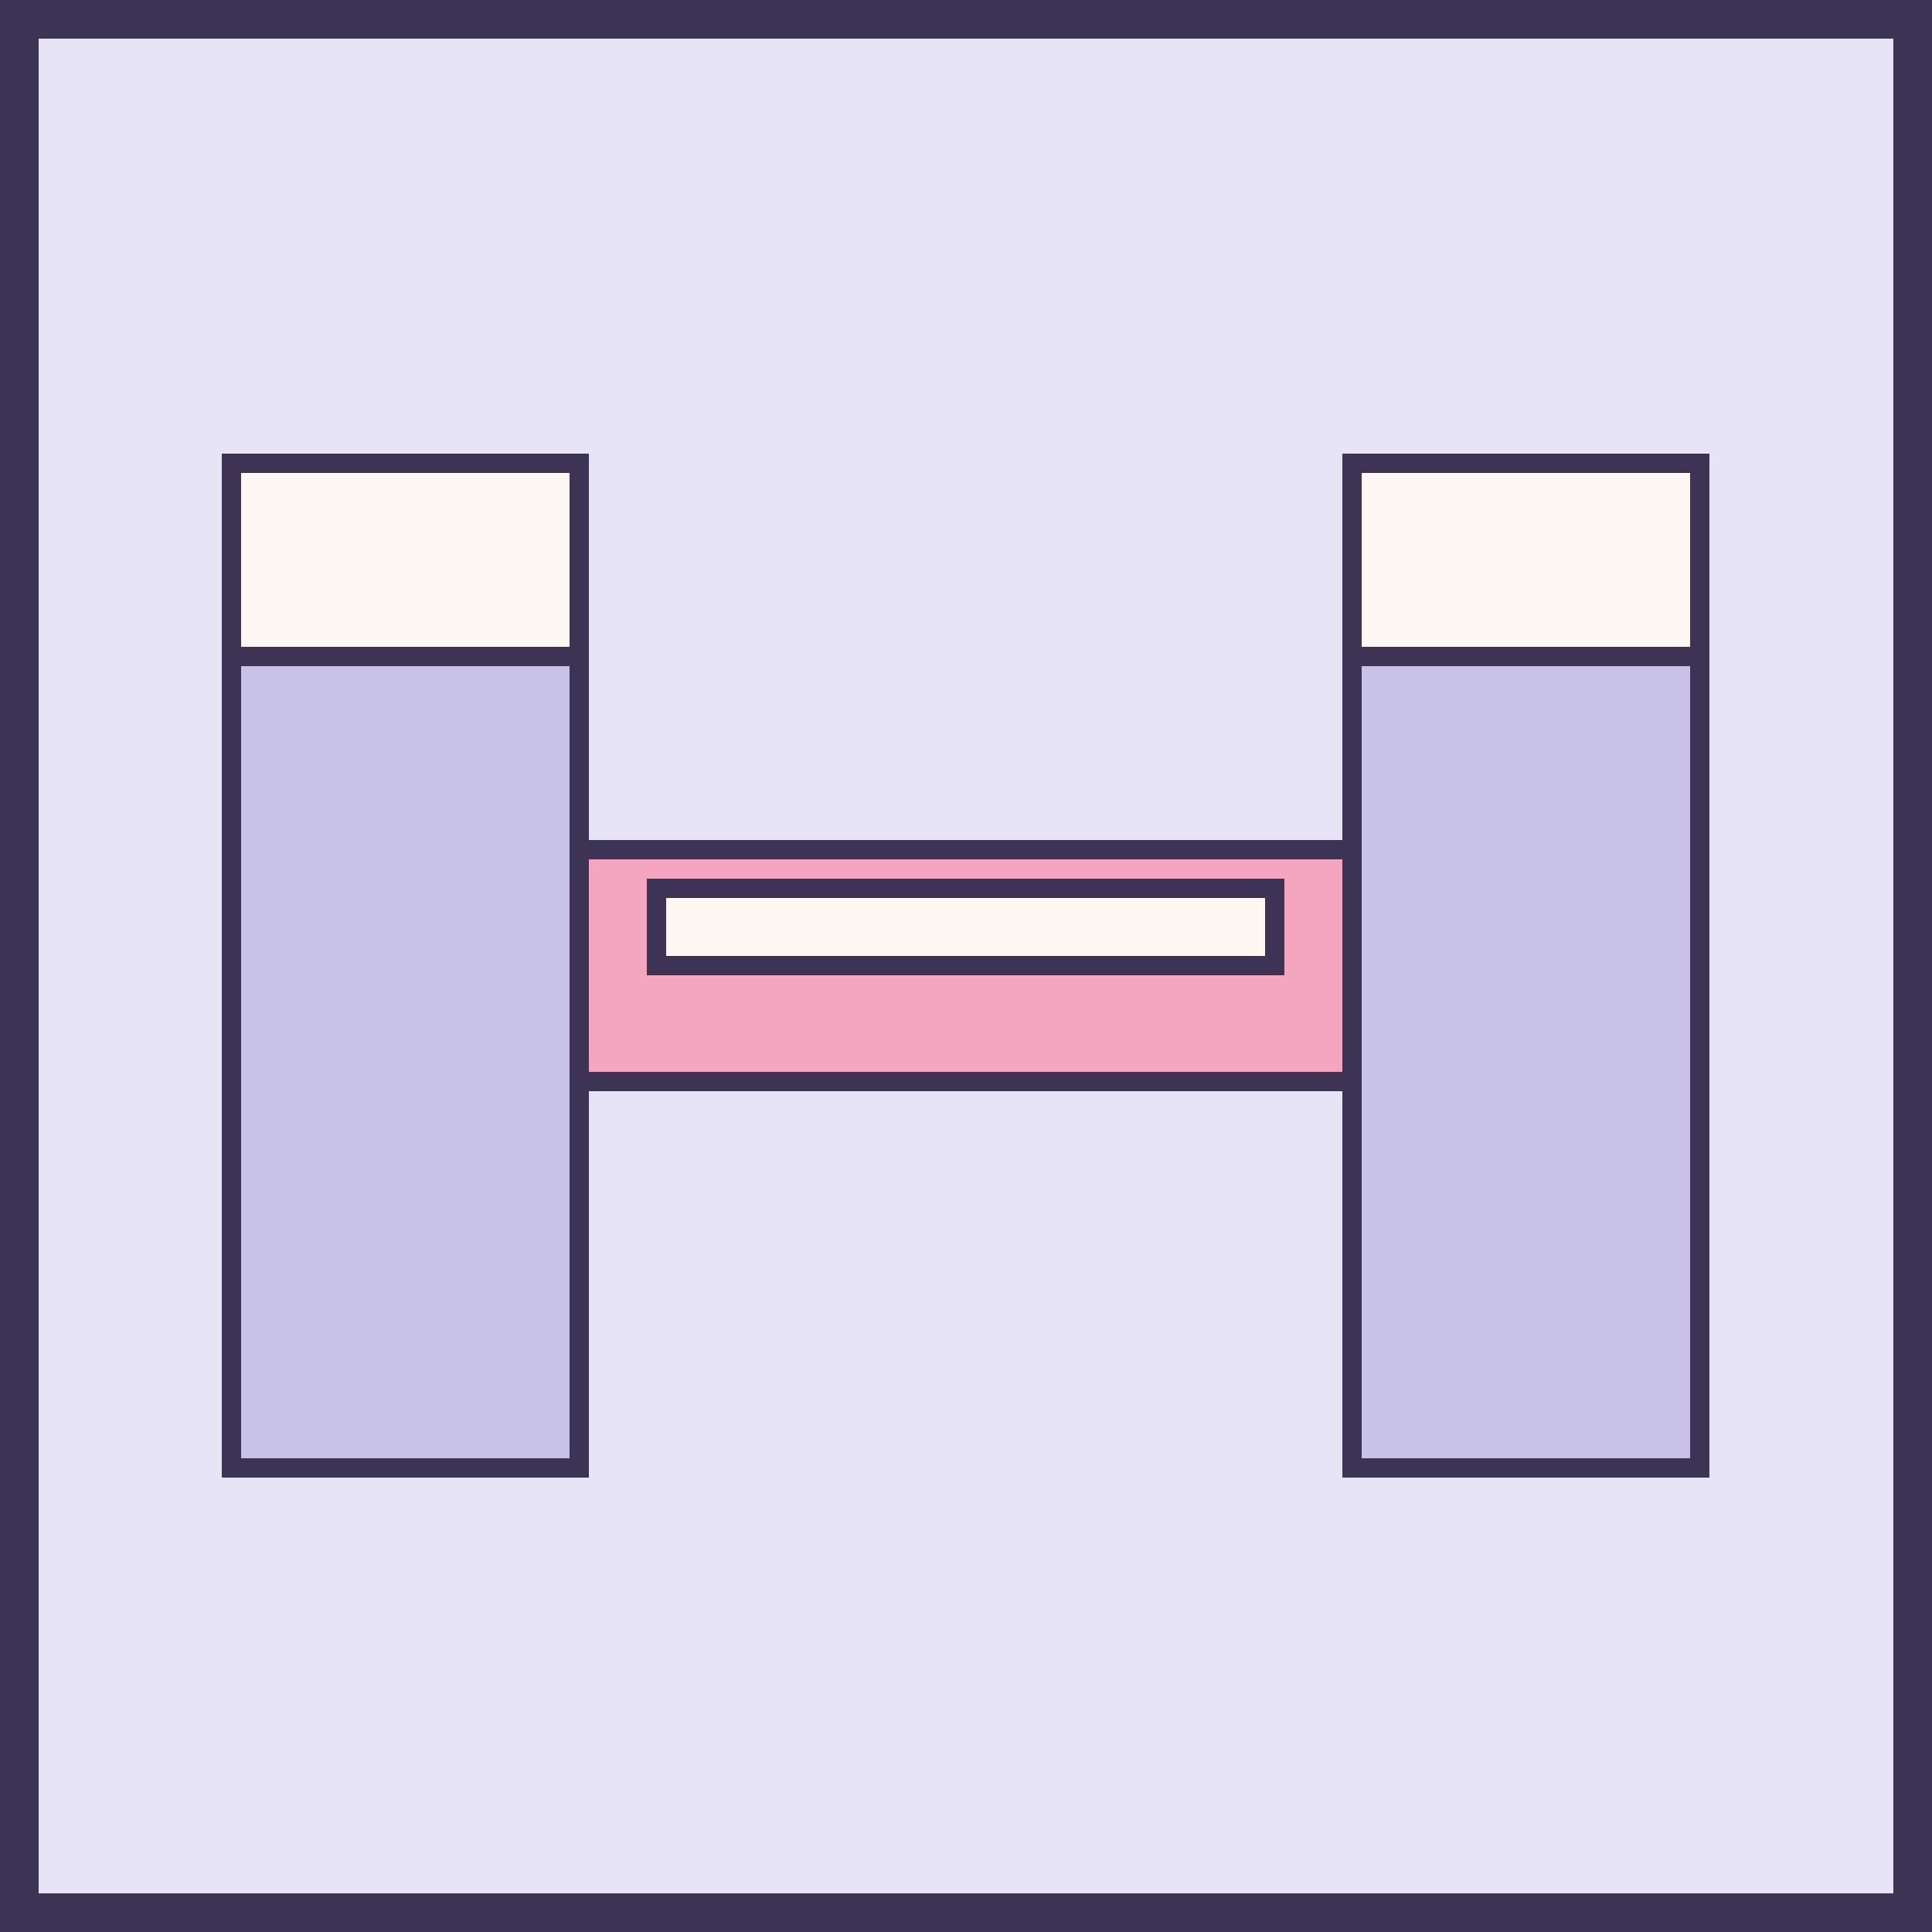
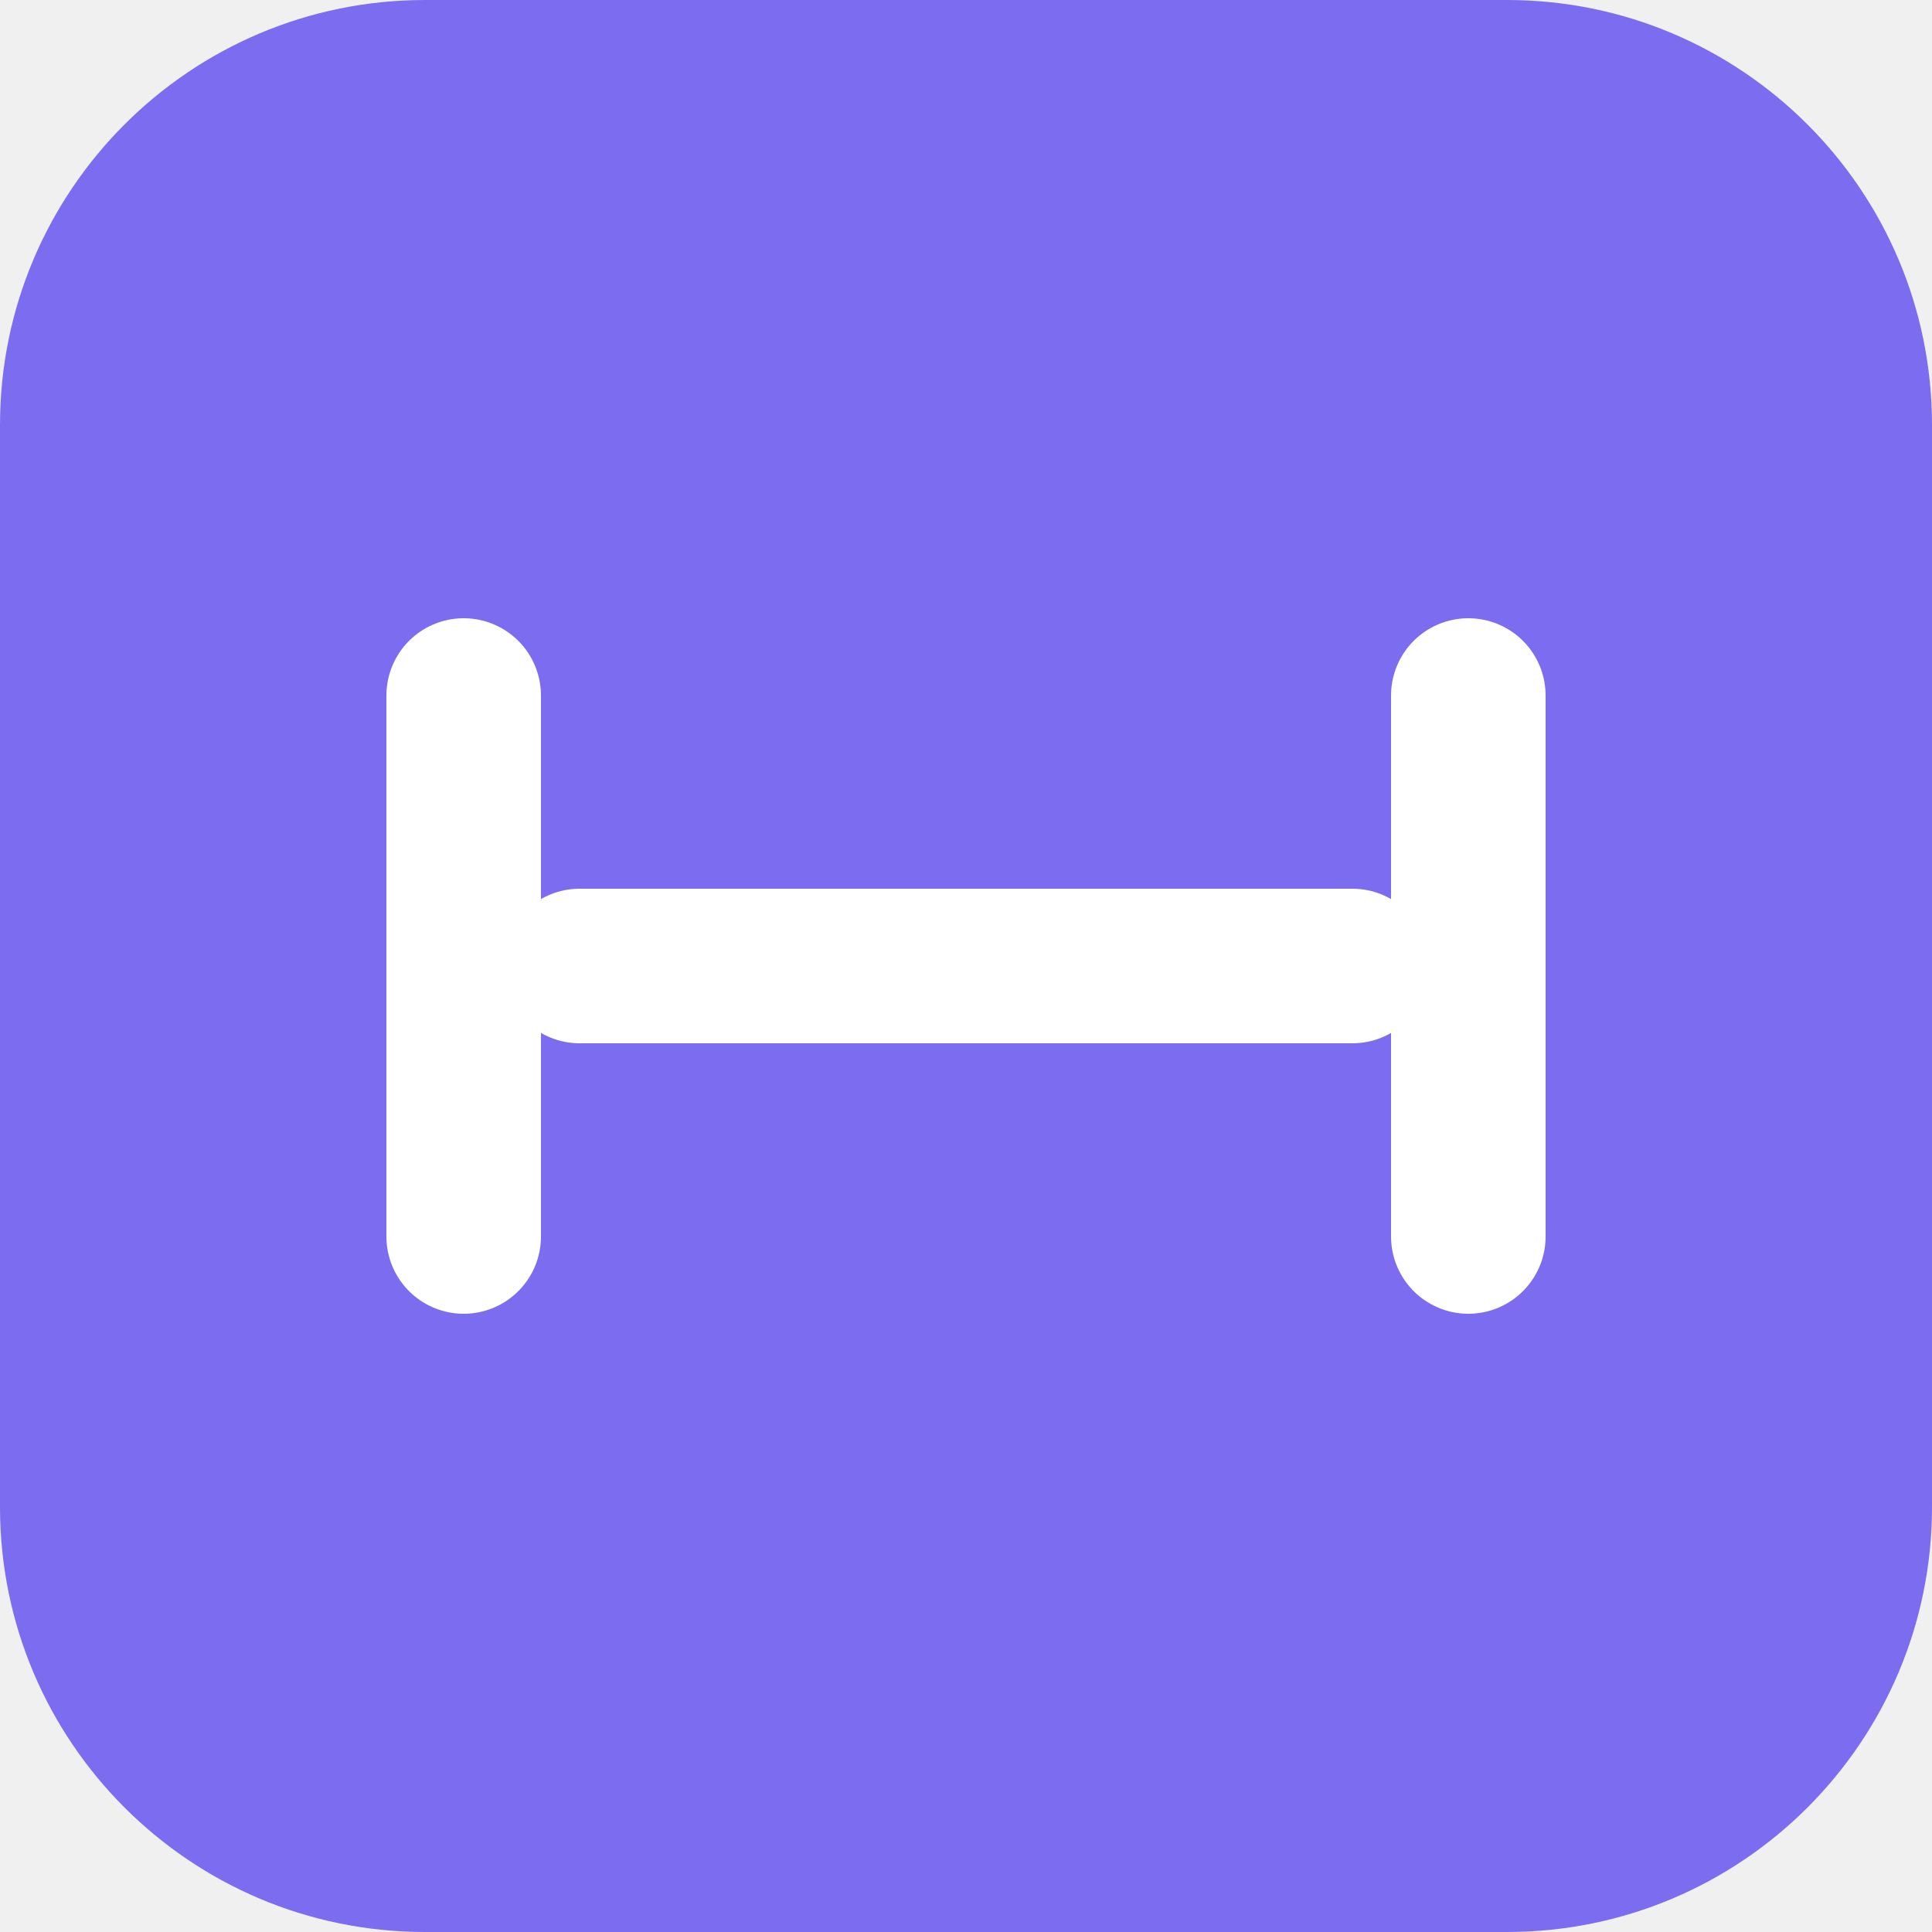
- <svg xmlns="http://www.w3.org/2000/svg" viewBox="0 0 100 100" shape-rendering="crispEdges">
-   <rect width="100" height="100" fill="#e8e4f8" />
-   <rect x="0" y="0" width="100" height="100" fill="none" stroke="#3d3355" stroke-width="4" />
-   <g stroke="#3d3355" stroke-width="1">
-     <rect x="30" y="44" width="40" height="12" fill="#f4a6c0" />
-     <rect x="12" y="24" width="18" height="52" fill="#c9c2e8" />
-     <rect x="12" y="24" width="18" height="10" fill="#fdf8f4" />
-     <rect x="70" y="24" width="18" height="52" fill="#c9c2e8" />
-     <rect x="70" y="24" width="18" height="10" fill="#fdf8f4" />
-     <rect x="34" y="46" width="32" height="4" fill="#fdf8f4" />
+ <svg xmlns="http://www.w3.org/2000/svg" viewBox="0 0 100 100">
+   <rect width="100" height="100" rx="22" fill="#7c6cf0" />
+   <g stroke="#ffffff" stroke-width="8" stroke-linecap="round" stroke-linejoin="round" fill="none">
+     <line x1="30" y1="50" x2="70" y2="50" />
+     <line x1="24" y1="36" x2="24" y2="64" />
+     <line x1="76" y1="36" x2="76" y2="64" />
  </g>
</svg>
